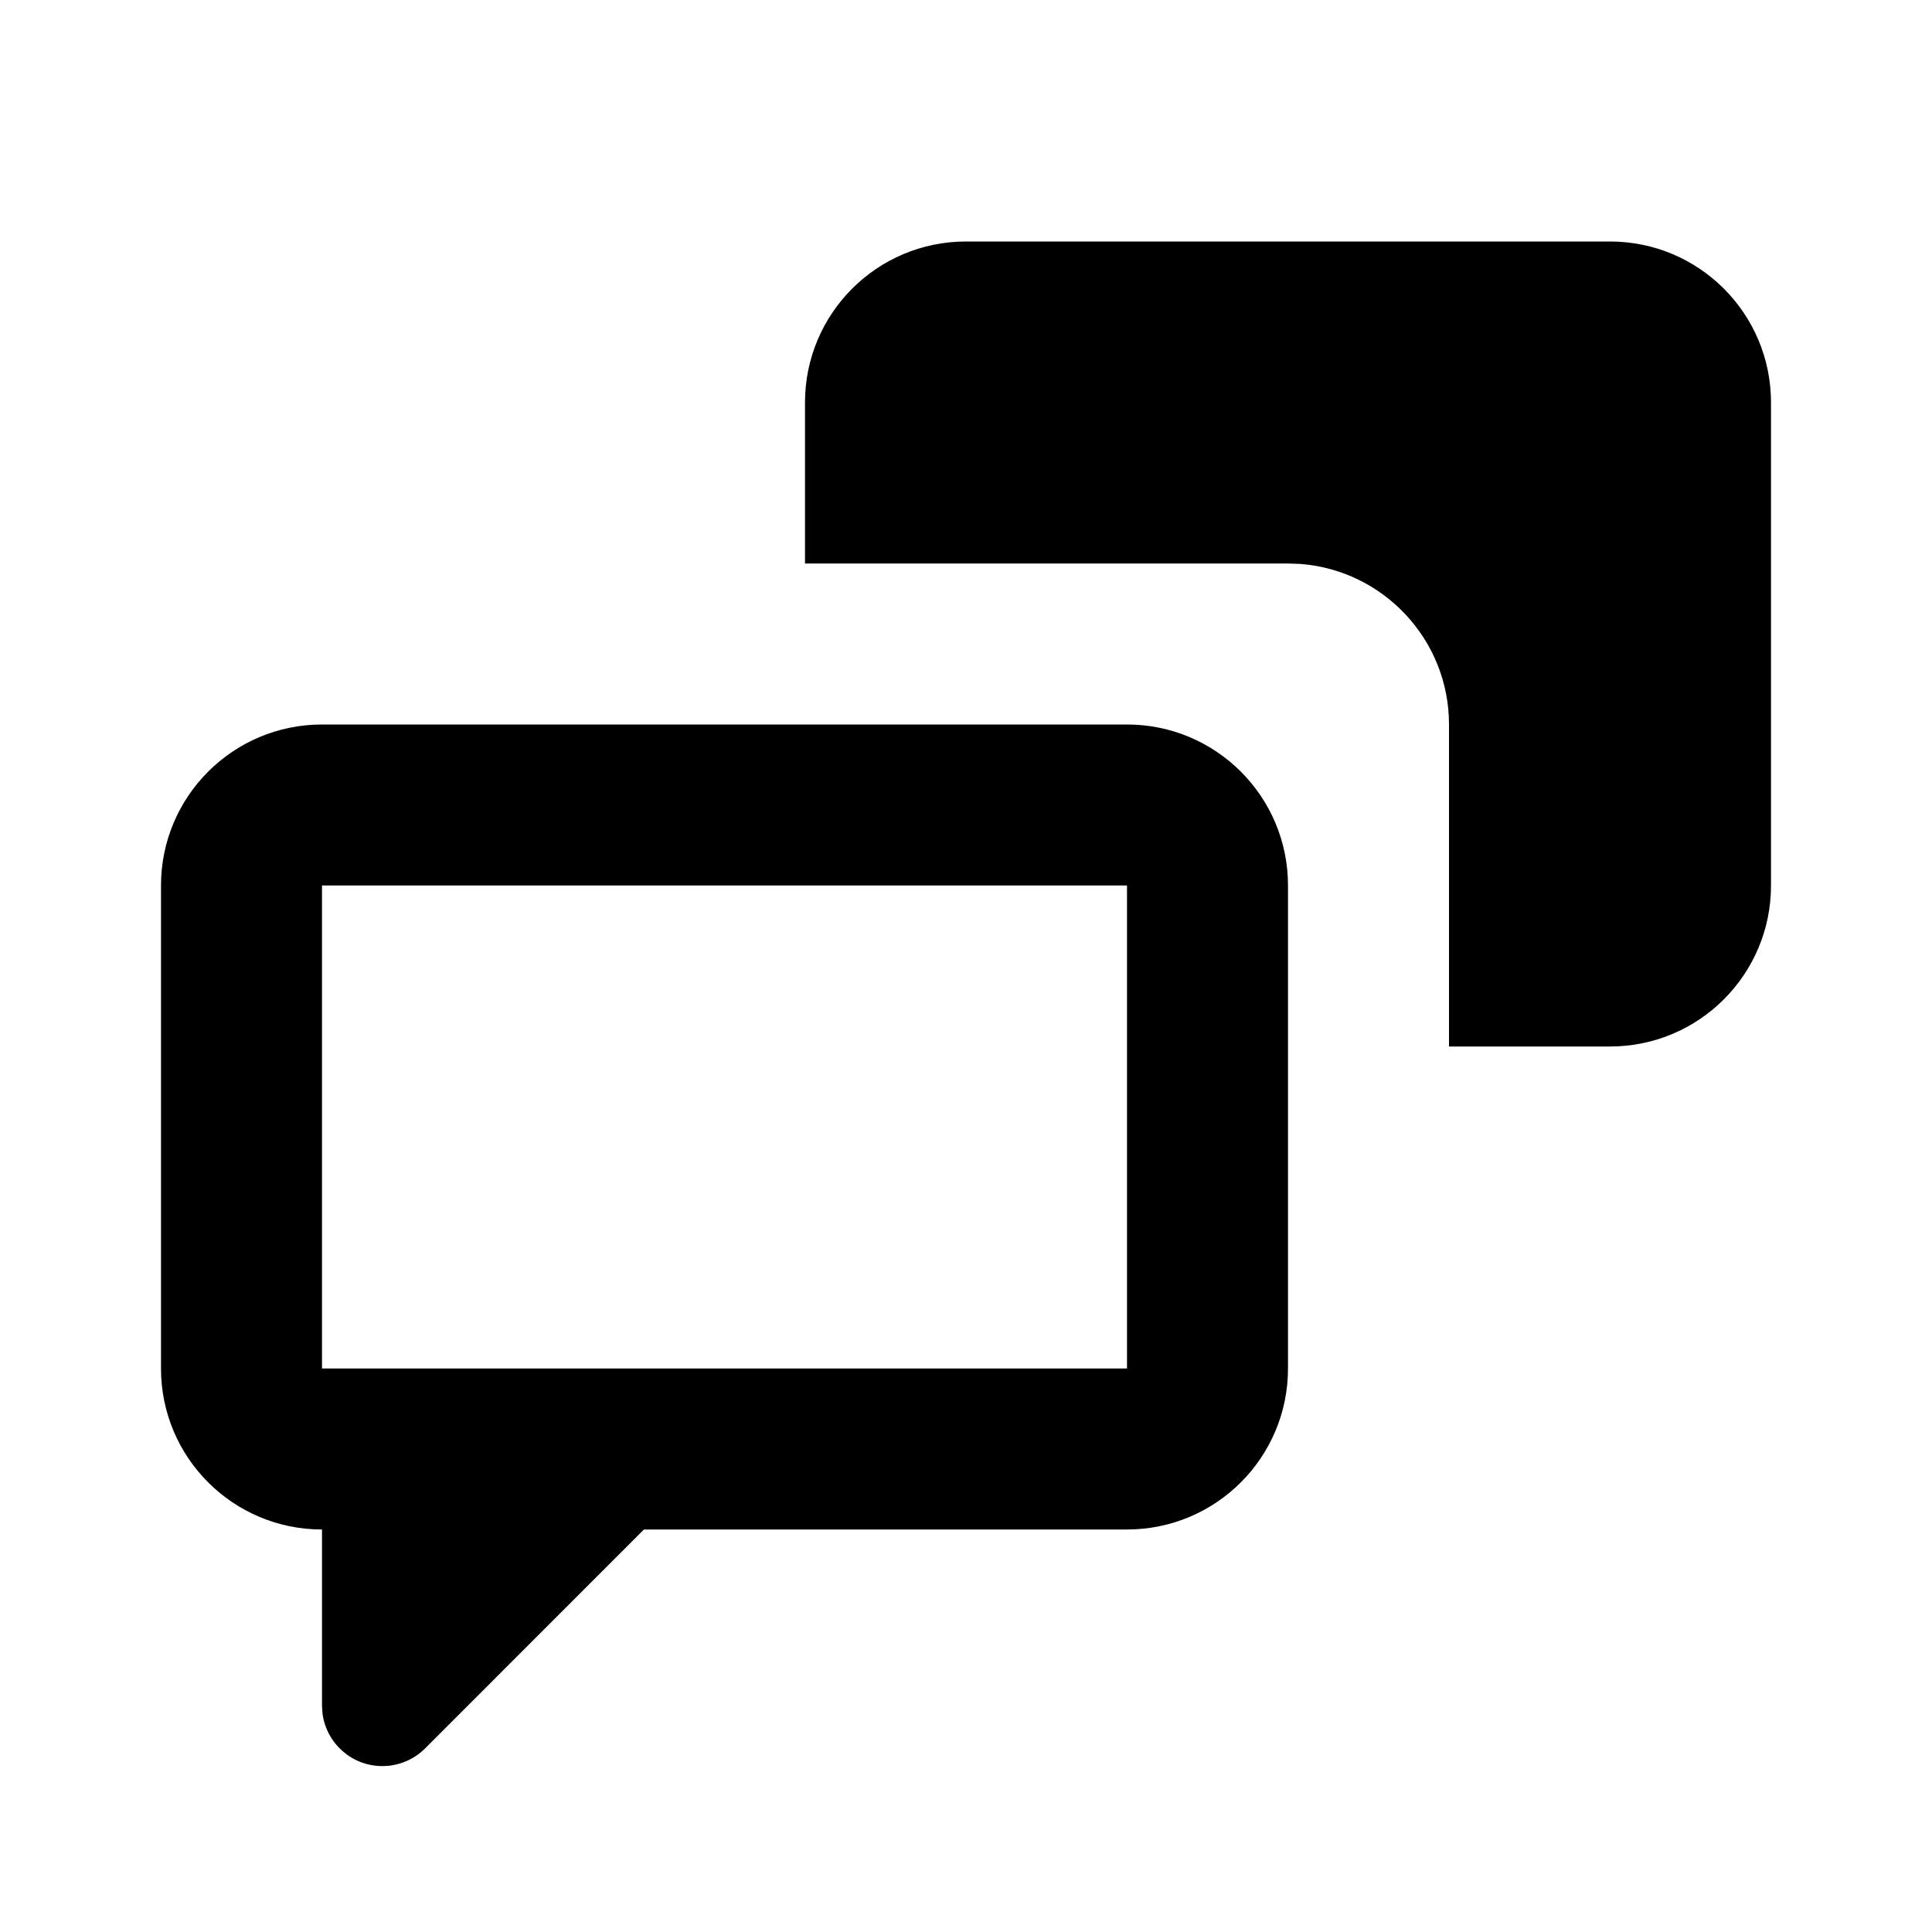
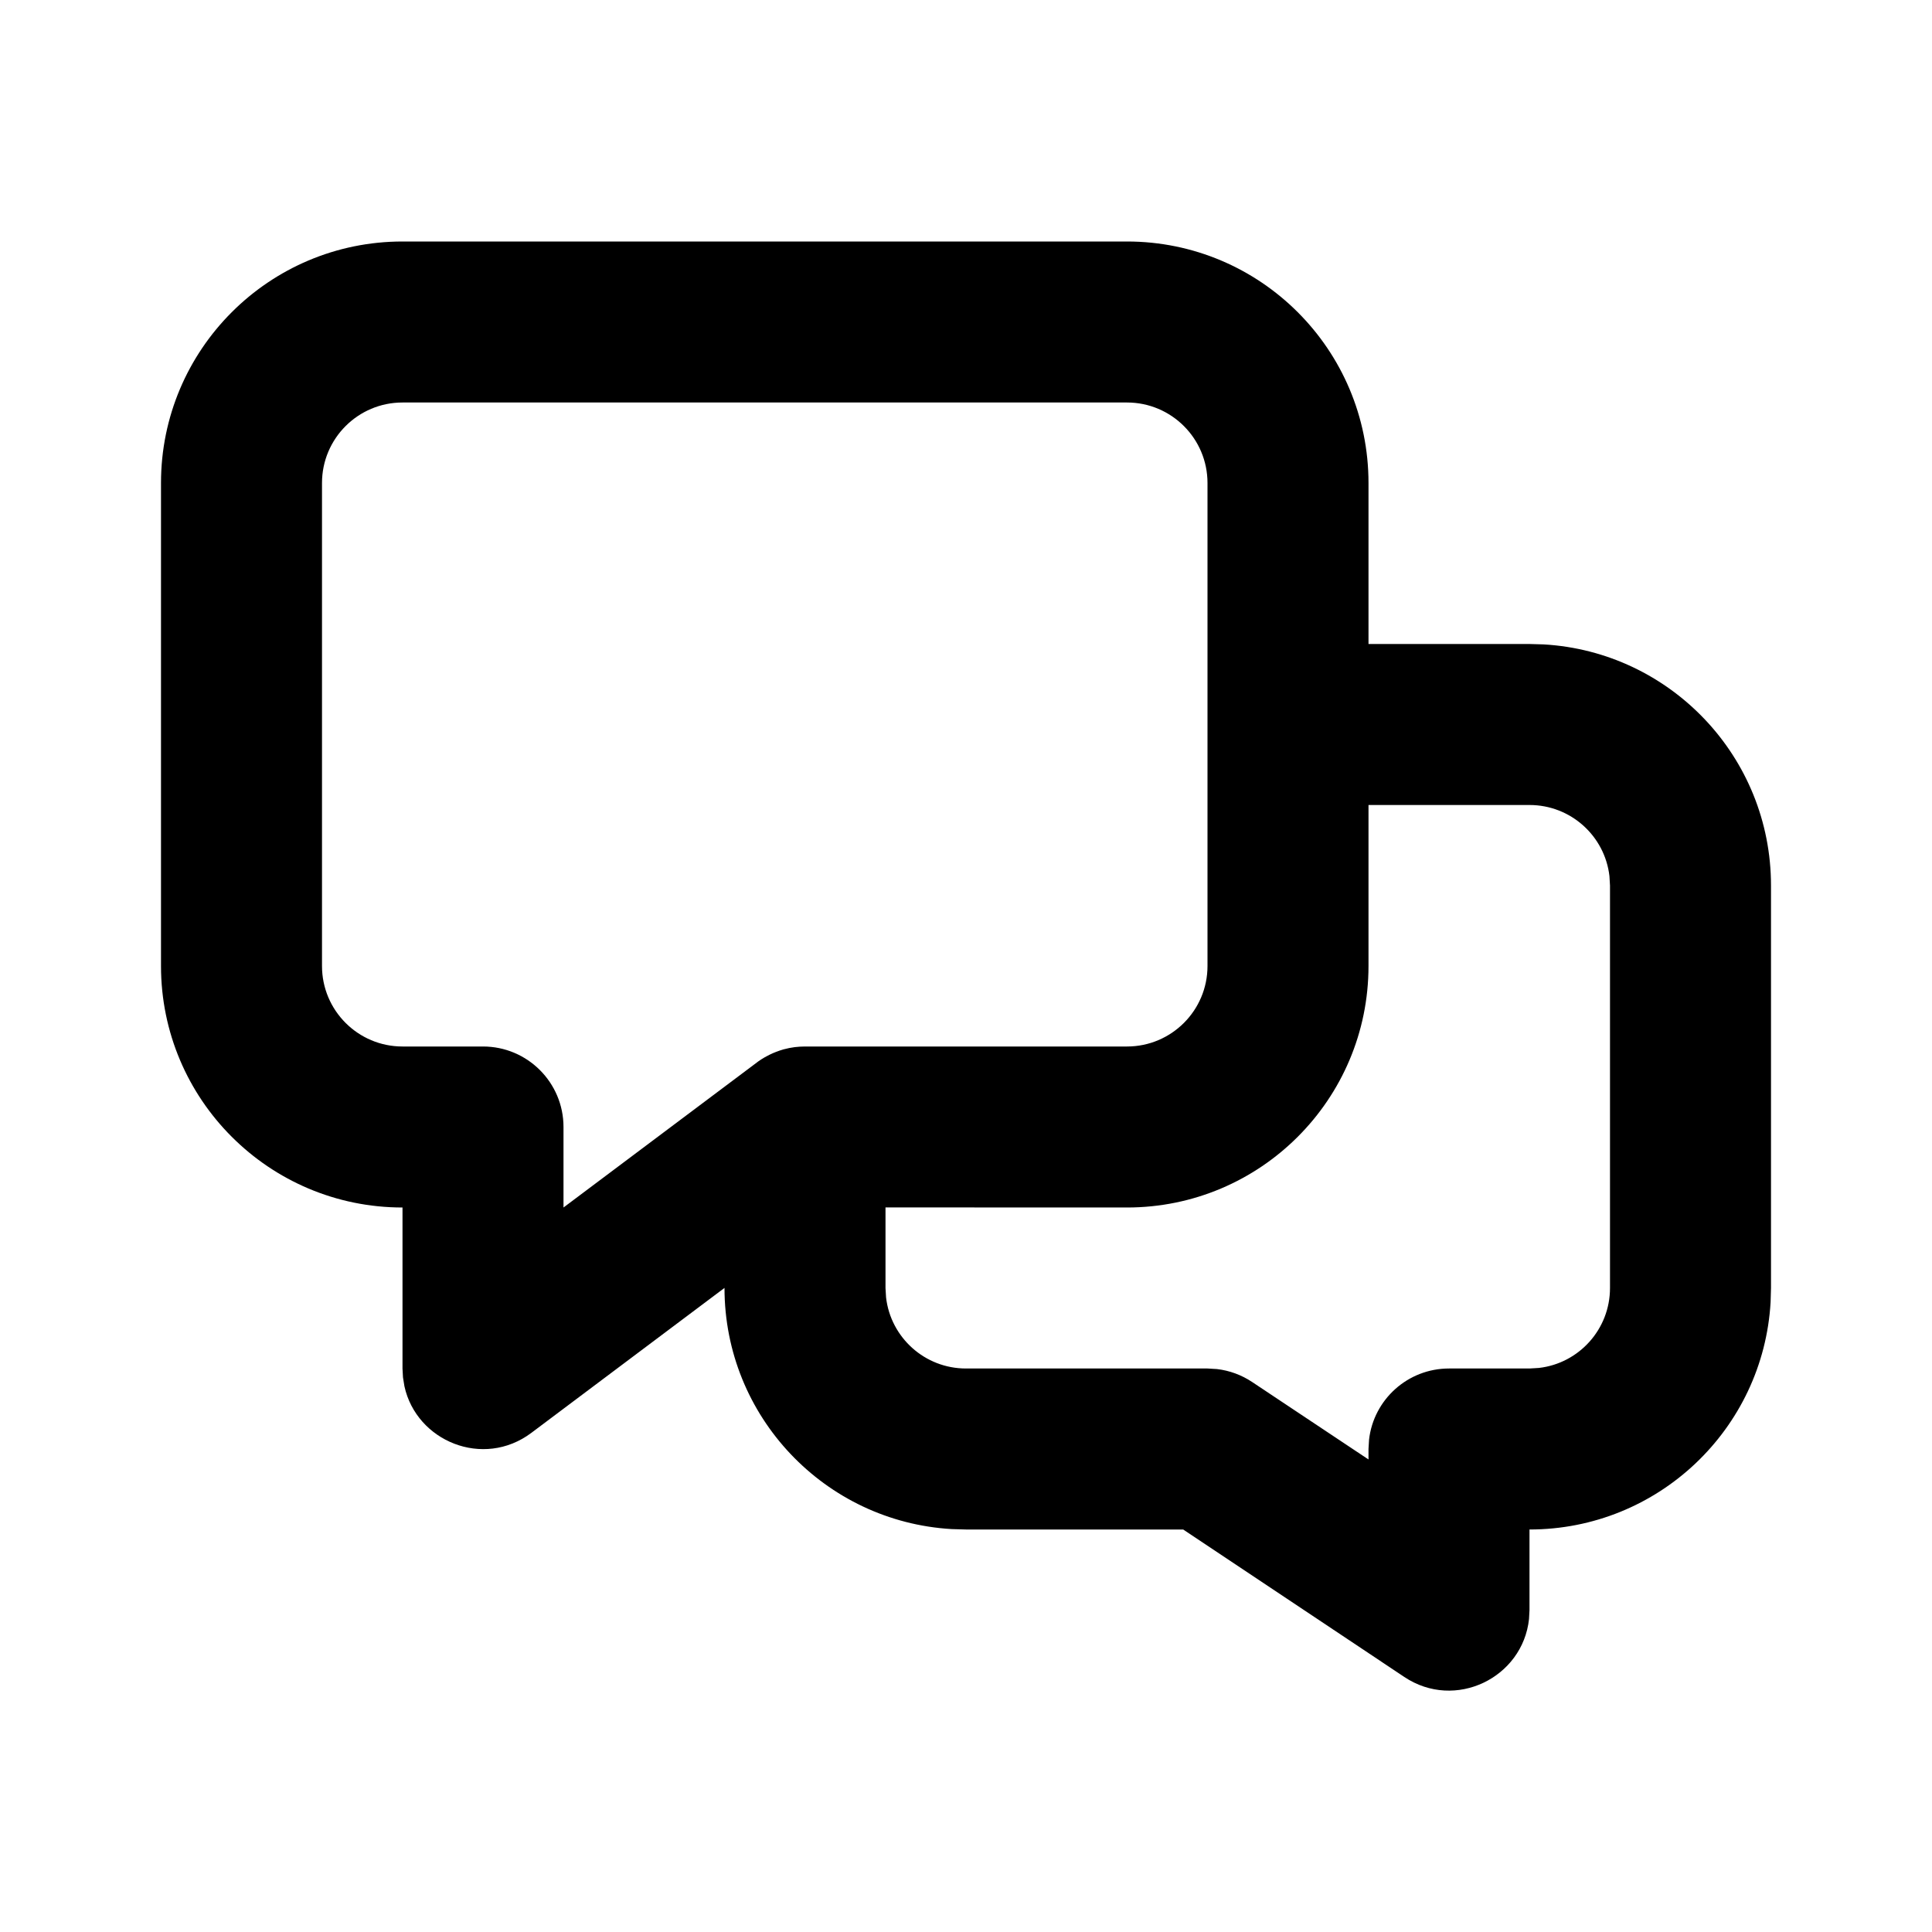
<svg xmlns="http://www.w3.org/2000/svg" width="24" height="24" viewBox="0 0 24 24">
-   <path d="M14,9 C15.105,9 16,9.895 16,11 L16,11 L16,17 C16,18.105 15.105,19 14,19 L14,19 L7.999,19 L5.28,21.72 C5.14,21.86 4.949,21.939 4.75,21.939 C4.37,21.939 4.057,21.657 4.007,21.291 L4,21.189 L4,19 C2.895,19 2,18.105 2,17 L2,17 L2,11 C2,9.895 2.895,9 4,9 L4,9 Z M14,11 L4,11 L4,17 L14,17 L14,11 Z M20,3 C21.105,3 22,3.895 22,5 L22,11 C22,12.105 21.105,13 20,13 L18,13 L18,9 C18,7.946 17.184,7.082 16.149,7.005 L16,7 L10,7 L10,5 C10,3.895 10.895,3 12,3 L20,3 Z" />
+   <path d="M14,3 C15.657,3 17,4.343 17,6 L17,6 L17,8 L19,8 L19.176,8.005 C20.751,8.096 22,9.402 22,11 L22,11 L22,16 L21.995,16.176 C21.904,17.751 20.598,19 19,19 L19,19 L19,20 L18.994,20.112 C18.916,20.842 18.078,21.254 17.445,20.832 L17.445,20.832 L14.698,19 L12,19 L11.824,18.995 C10.249,18.904 9,17.598 9,16 L9,16 L9,15.999 L6.6,17.8 C6.002,18.248 5.173,17.903 5.024,17.221 L5.006,17.11 L5,17 L5,15 C3.343,15 2,13.657 2,12 L2,12 L2,6 C2,4.343 3.343,3 5,3 L5,3 Z M17,12 C17,13.657 15.657,15 14,15 L14,15 L11,14.999 L11,16 L11.007,16.117 C11.064,16.614 11.487,17 12,17 L12,17 L15,17 L15.118,17.007 C15.273,17.025 15.423,17.08 15.555,17.168 L15.555,17.168 L17,18.13 L17,18 L17.007,17.883 C17.064,17.386 17.487,17 18,17 L18,17 L19,17 L19.117,16.993 C19.614,16.936 20,16.513 20,16 L20,16 L20,11 L19.993,10.883 C19.936,10.386 19.513,10 19,10 L19,10 L17,10 Z M14,5 L5,5 C4.448,5 4,5.448 4,6 L4,6 L4,12 C4,12.552 4.448,13 5,13 L5,13 L6,13 C6.552,13 7,13.448 7,14 L7,14 L7,15 L9.4,13.2 C9.406,13.196 9.412,13.191 9.417,13.187 C9.444,13.168 9.47,13.151 9.498,13.135 C9.506,13.131 9.514,13.126 9.522,13.122 C9.547,13.108 9.574,13.095 9.601,13.083 C9.613,13.078 9.626,13.073 9.638,13.068 C9.669,13.056 9.7,13.045 9.732,13.036 C9.778,13.024 9.824,13.014 9.871,13.008 L9.749,13.032 C9.787,13.022 9.826,13.014 9.865,13.009 L9.871,13.008 C9.914,13.003 9.957,13 10,13 L9.946,13.003 L10,13 L14,13 C14.552,13 15,12.552 15,12 L15,12 L15,6 C15,5.448 14.552,5 14,5 L14,5 Z" />
</svg>
